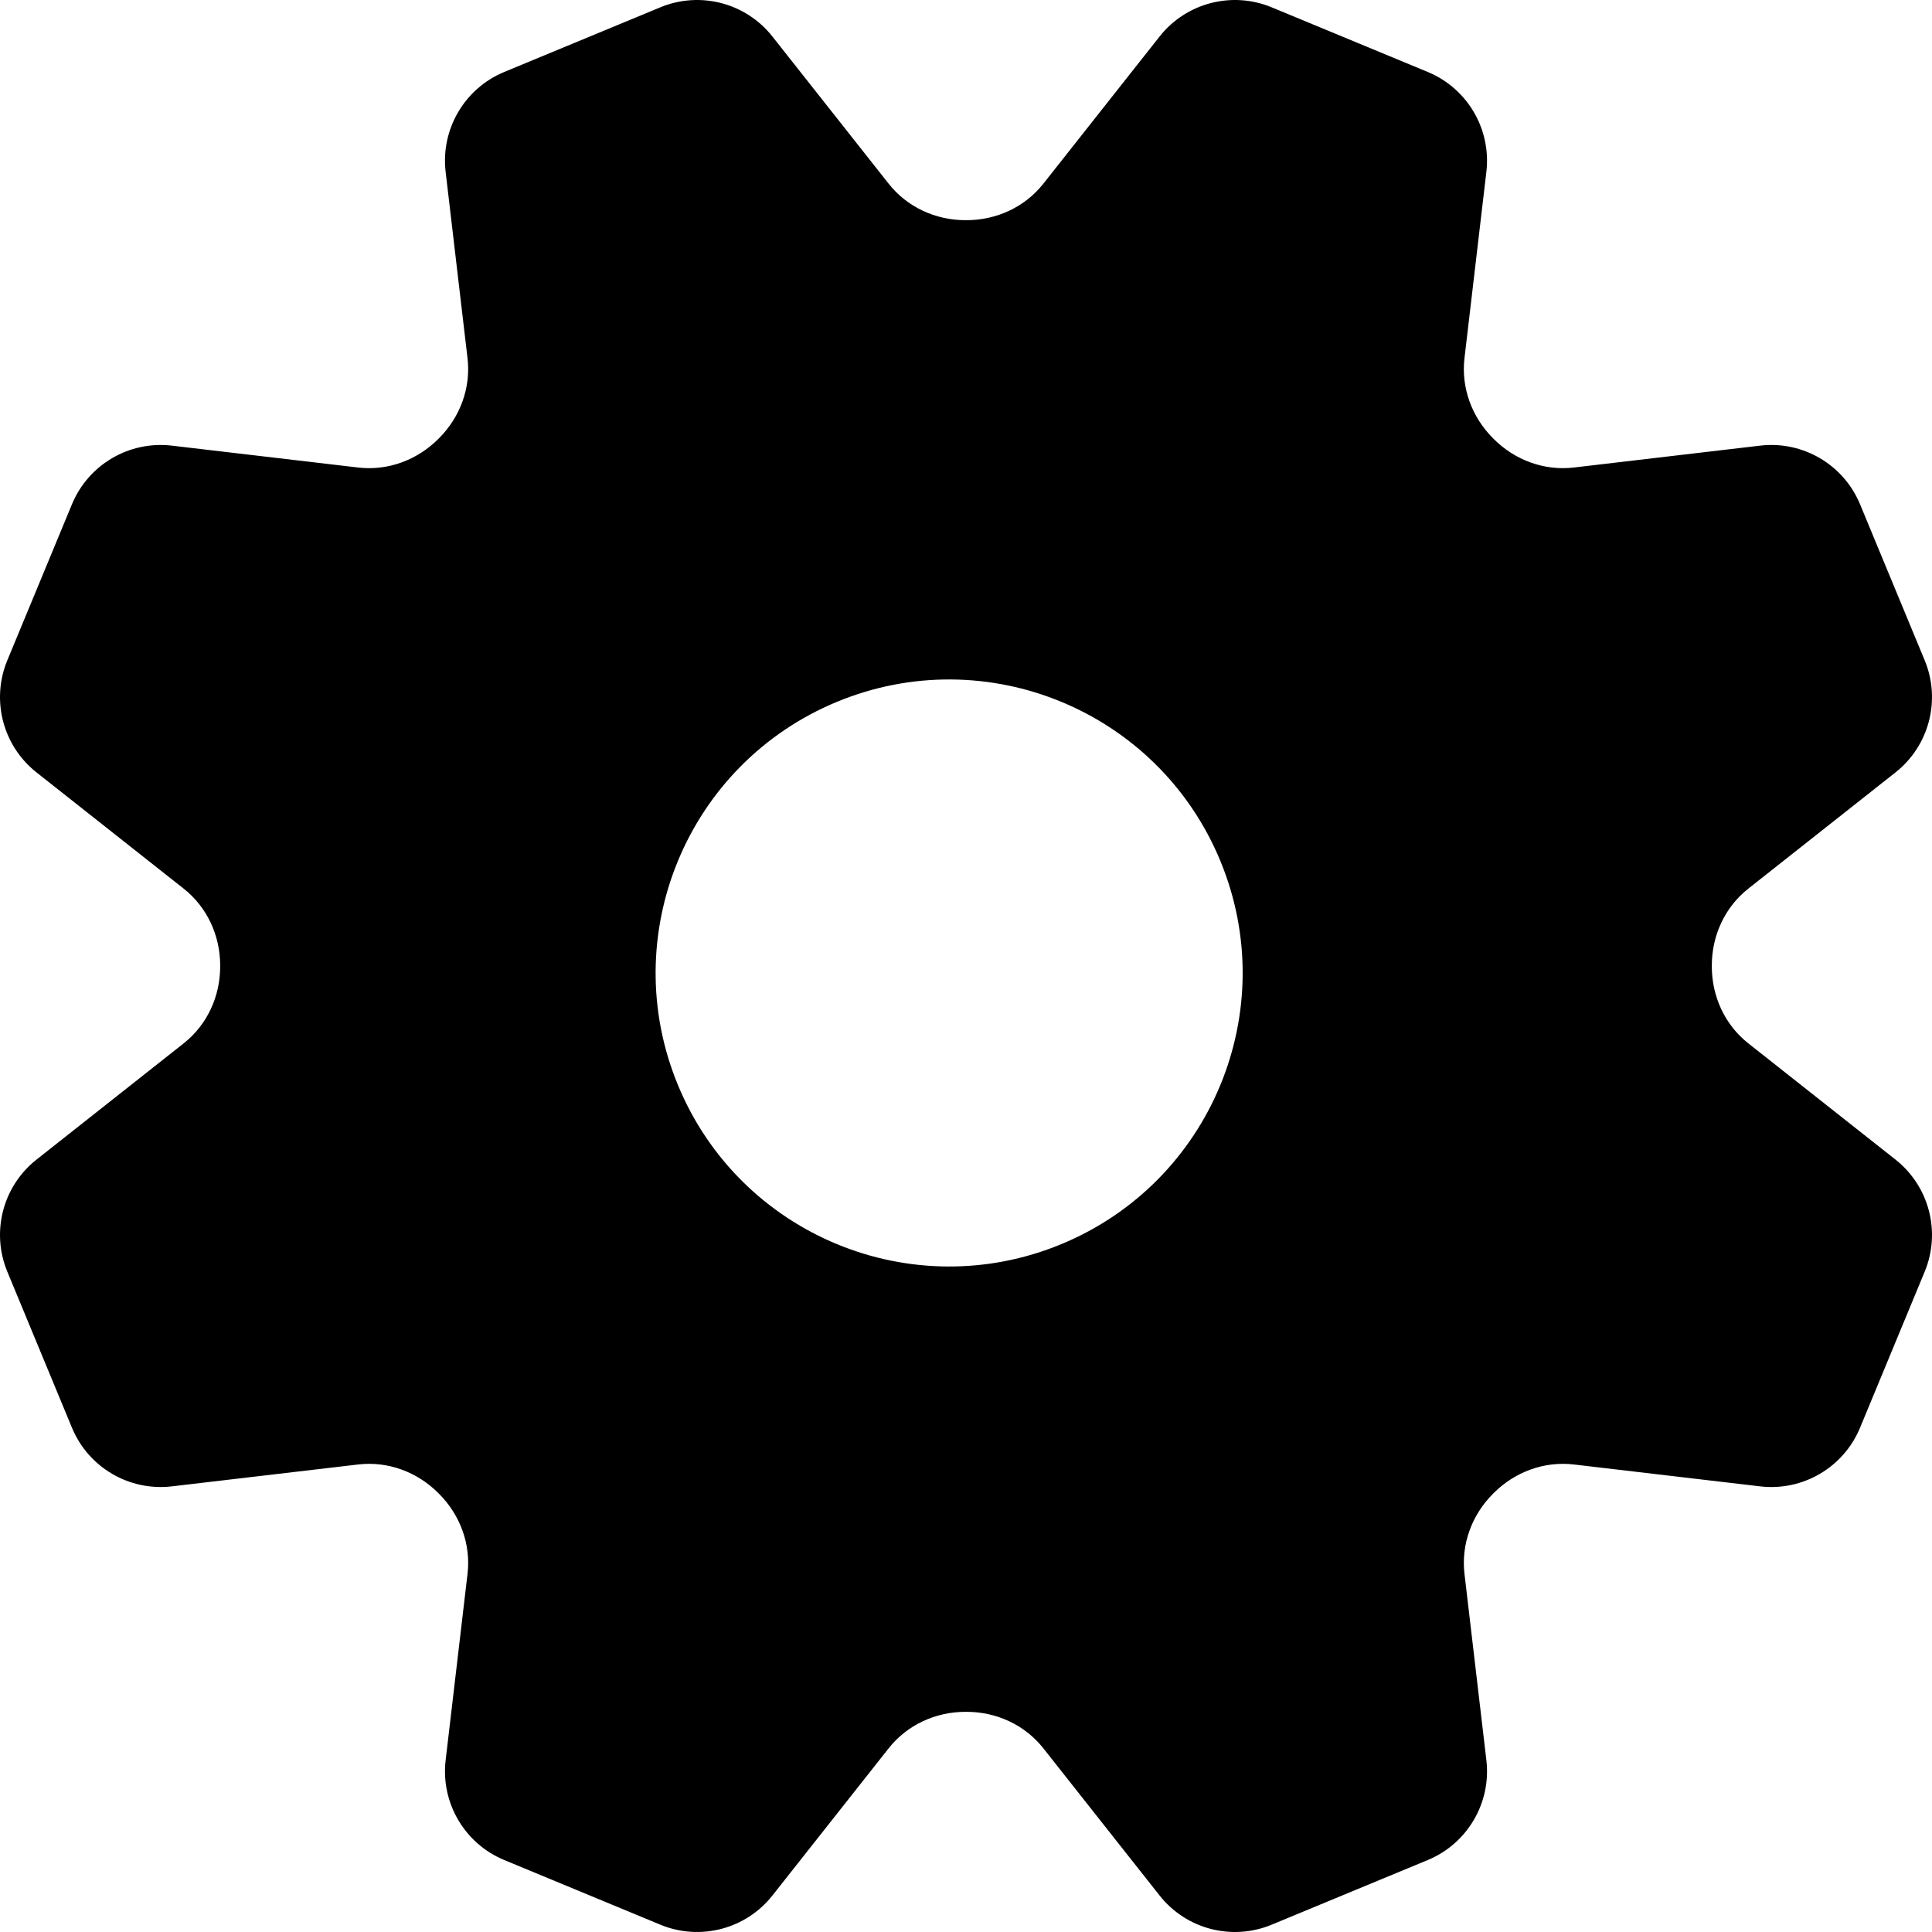
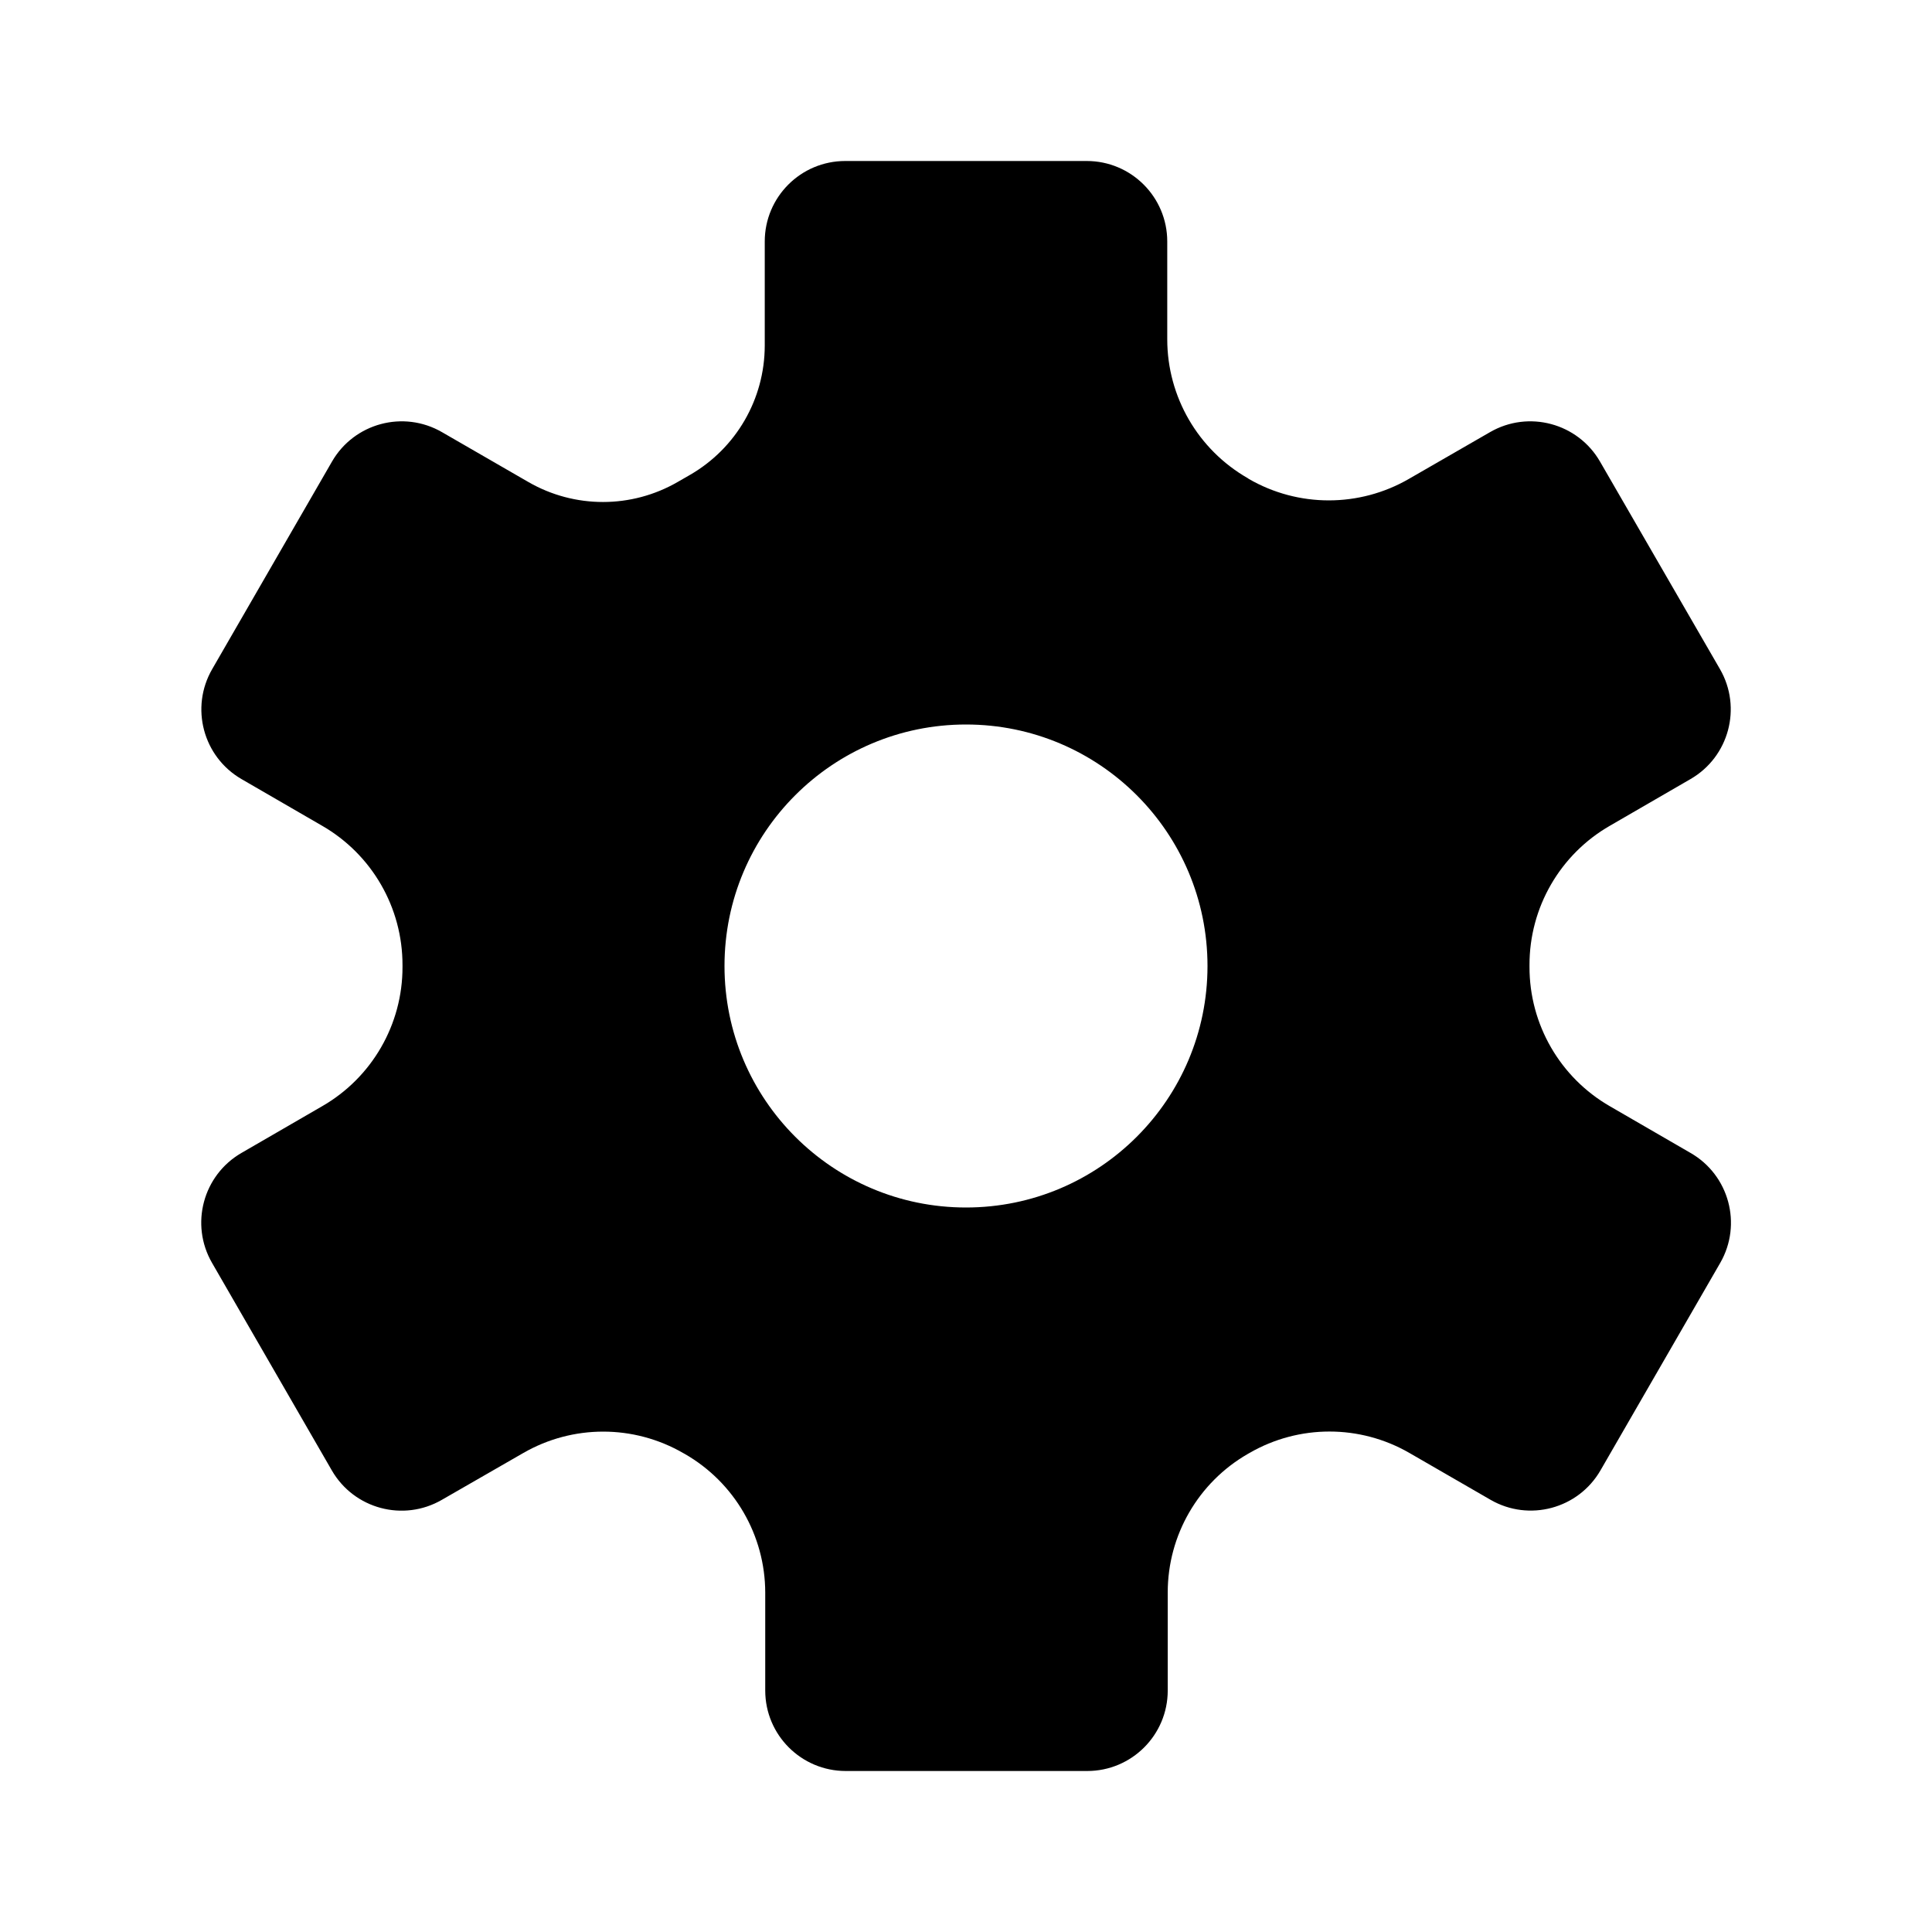
- <svg xmlns="http://www.w3.org/2000/svg" height="800px" width="800px" version="1.1" id="_x32_" viewBox="0 0 512 512" xml:space="preserve">
-   <style type="text/css">
- 	.st0{fill:#000000;}
- </style>
-   <g>
-     <path class="st0" d="M502.325,307.303l-39.006-30.805c-6.215-4.908-9.665-12.429-9.668-20.348c0-0.084,0-0.168,0-0.252   c-0.014-7.936,3.44-15.478,9.667-20.396l39.007-30.806c8.933-7.055,12.093-19.185,7.737-29.701l-17.134-41.366   c-4.356-10.516-15.167-16.86-26.472-15.532l-49.366,5.8c-7.881,0.926-15.656-1.966-21.258-7.586   c-0.059-0.06-0.118-0.119-0.177-0.178c-5.597-5.602-8.476-13.36-7.552-21.225l5.799-49.363   c1.328-11.305-5.015-22.116-15.531-26.472L337.004,1.939c-10.516-4.356-22.646-1.196-29.701,7.736l-30.805,39.005   c-4.908,6.215-12.43,9.665-20.349,9.668c-0.084,0-0.168,0-0.252,0c-7.935,0.014-15.477-3.44-20.395-9.667L204.697,9.675   c-7.055-8.933-19.185-12.092-29.702-7.736L133.63,19.072c-10.516,4.356-16.86,15.167-15.532,26.473l5.799,49.366   c0.926,7.881-1.964,15.656-7.585,21.257c-0.059,0.059-0.118,0.118-0.178,0.178c-5.602,5.598-13.36,8.477-21.226,7.552   l-49.363-5.799c-11.305-1.328-22.116,5.015-26.472,15.531L1.939,174.996c-4.356,10.516-1.196,22.646,7.736,29.701l39.006,30.805   c6.215,4.908,9.665,12.429,9.668,20.348c0,0.084,0,0.167,0,0.251c0.014,7.935-3.44,15.477-9.667,20.395L9.675,307.303   c-8.933,7.055-12.092,19.185-7.736,29.701l17.134,41.365c4.356,10.516,15.168,16.86,26.472,15.532l49.366-5.799   c7.882-0.926,15.656,1.965,21.258,7.586c0.059,0.059,0.118,0.119,0.178,0.178c5.597,5.603,8.476,13.36,7.552,21.226l-5.799,49.364   c-1.328,11.305,5.015,22.116,15.532,26.472l41.366,17.134c10.516,4.356,22.646,1.196,29.701-7.736l30.804-39.005   c4.908-6.215,12.43-9.665,20.348-9.669c0.084,0,0.168,0,0.251,0c7.936-0.014,15.478,3.44,20.396,9.667l30.806,39.007   c7.055,8.933,19.185,12.093,29.701,7.736l41.366-17.134c10.516-4.356,16.86-15.168,15.532-26.472l-5.8-49.366   c-0.926-7.881,1.965-15.656,7.586-21.257c0.059-0.059,0.119-0.119,0.178-0.178c5.602-5.597,13.36-8.476,21.225-7.552l49.364,5.799   c11.305,1.328,22.117-5.015,26.472-15.531l17.134-41.365C514.418,326.488,511.258,314.358,502.325,307.303z M281.292,329.698   c-39.68,16.436-85.172-2.407-101.607-42.087c-16.436-39.68,2.407-85.171,42.087-101.608c39.68-16.436,85.172,2.407,101.608,42.088   C339.815,267.771,320.972,313.262,281.292,329.698z" />
-   </g>
+ <svg xmlns="http://www.w3.org/2000/svg" width="800px" height="800px" viewBox="0 0 24 24">
+   <path d="M4,13.743l-1,.579a1,1,0,0,0-.366,1.366l1.488,2.578a1,1,0,0,0,1.366.366L6.5,18.05a1.987,1.987,0,0,1,1.986,0l.02.011a1.989,1.989,0,0,1,1,1.724V21a1,1,0,0,0,1,1h3a1,1,0,0,0,1-1V19.782a1.985,1.985,0,0,1,.995-1.721l.021-.012a1.987,1.987,0,0,1,1.986,0l1.008.582a1,1,0,0,0,1.366-.366l1.488-2.578A1,1,0,0,0,21,14.322l-1-.579a1.994,1.994,0,0,1-1-1.733v-.021a1.991,1.991,0,0,1,1-1.732l1-.579a1,1,0,0,0,.366-1.366L19.876,5.734a1,1,0,0,0-1.366-.366L17.5,5.95a1.987,1.987,0,0,1-1.986,0L15.5,5.94a1.989,1.989,0,0,1-1-1.724V3a1,1,0,0,0-1-1h-3a1,1,0,0,0-1,1V4.294A1.856,1.856,0,0,1,8.57,5.9l-.153.088a1.855,1.855,0,0,1-1.853,0L5.49,5.368a1,1,0,0,0-1.366.366L2.636,8.312A1,1,0,0,0,3,9.678l1,.579A1.994,1.994,0,0,1,5,11.99v.021A1.991,1.991,0,0,1,4,13.743ZM12,9a3,3,0,1,1-3,3A3,3,0,0,1,12,9Z" />
</svg>
